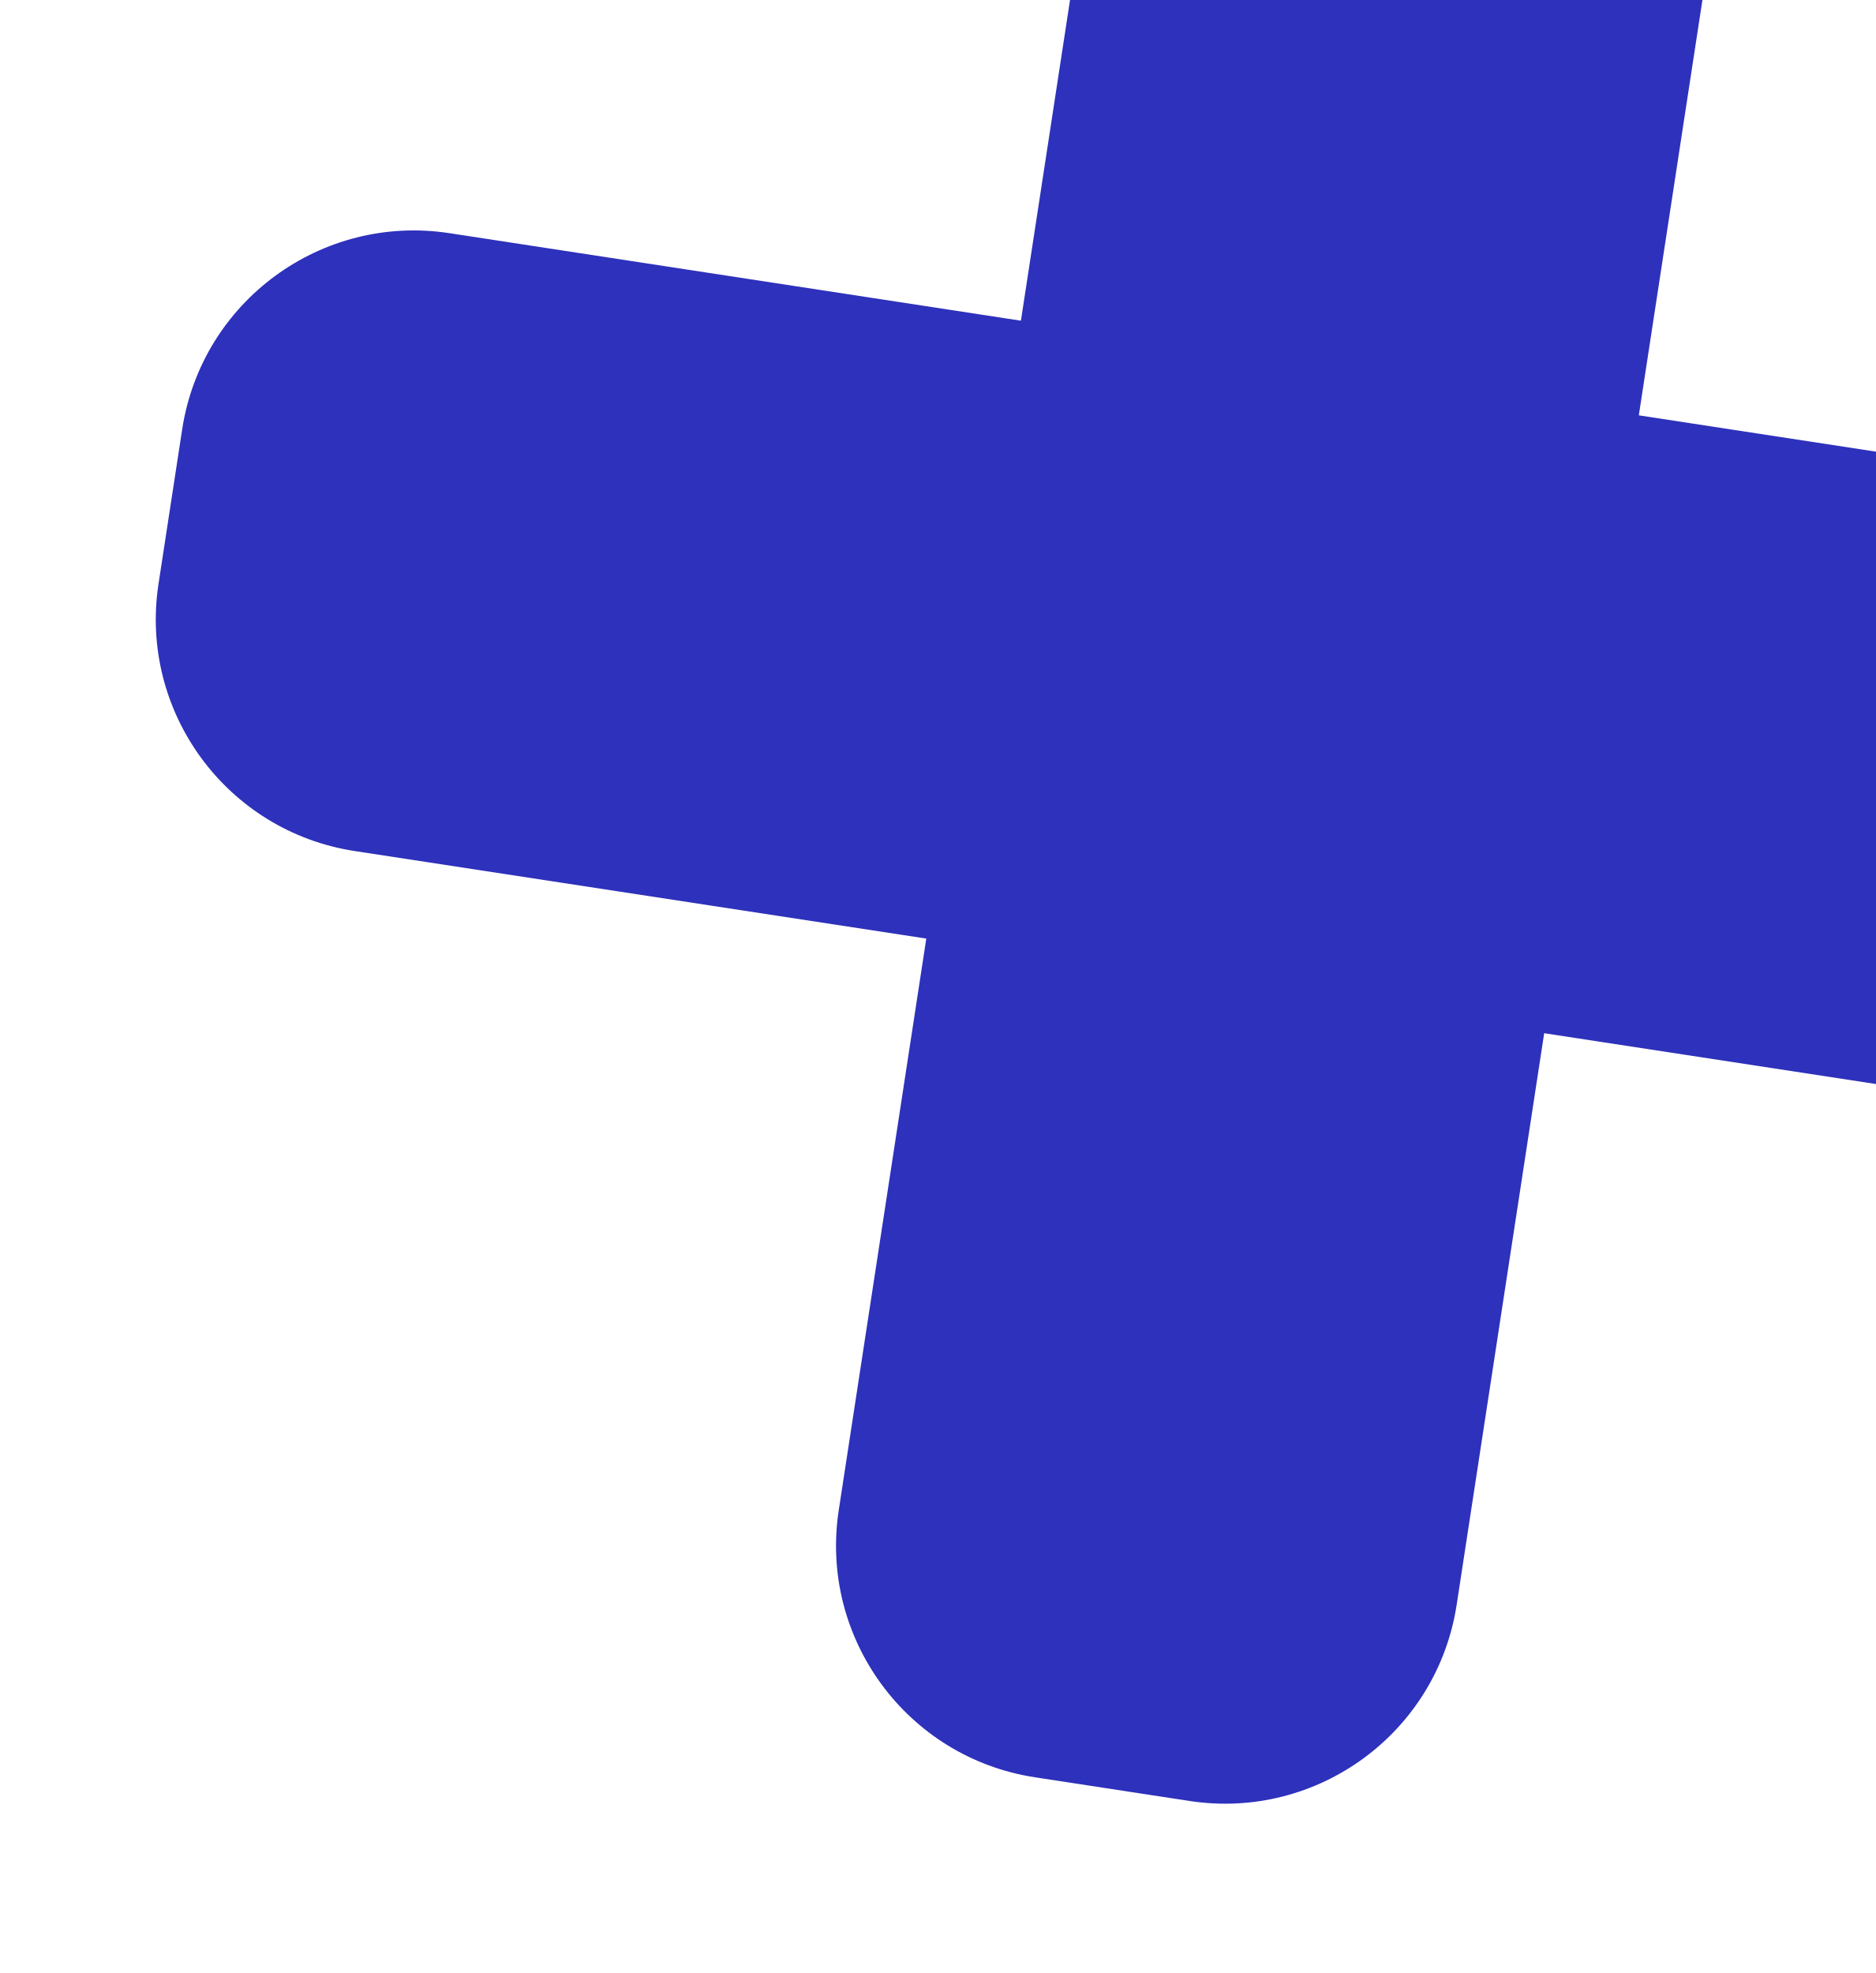
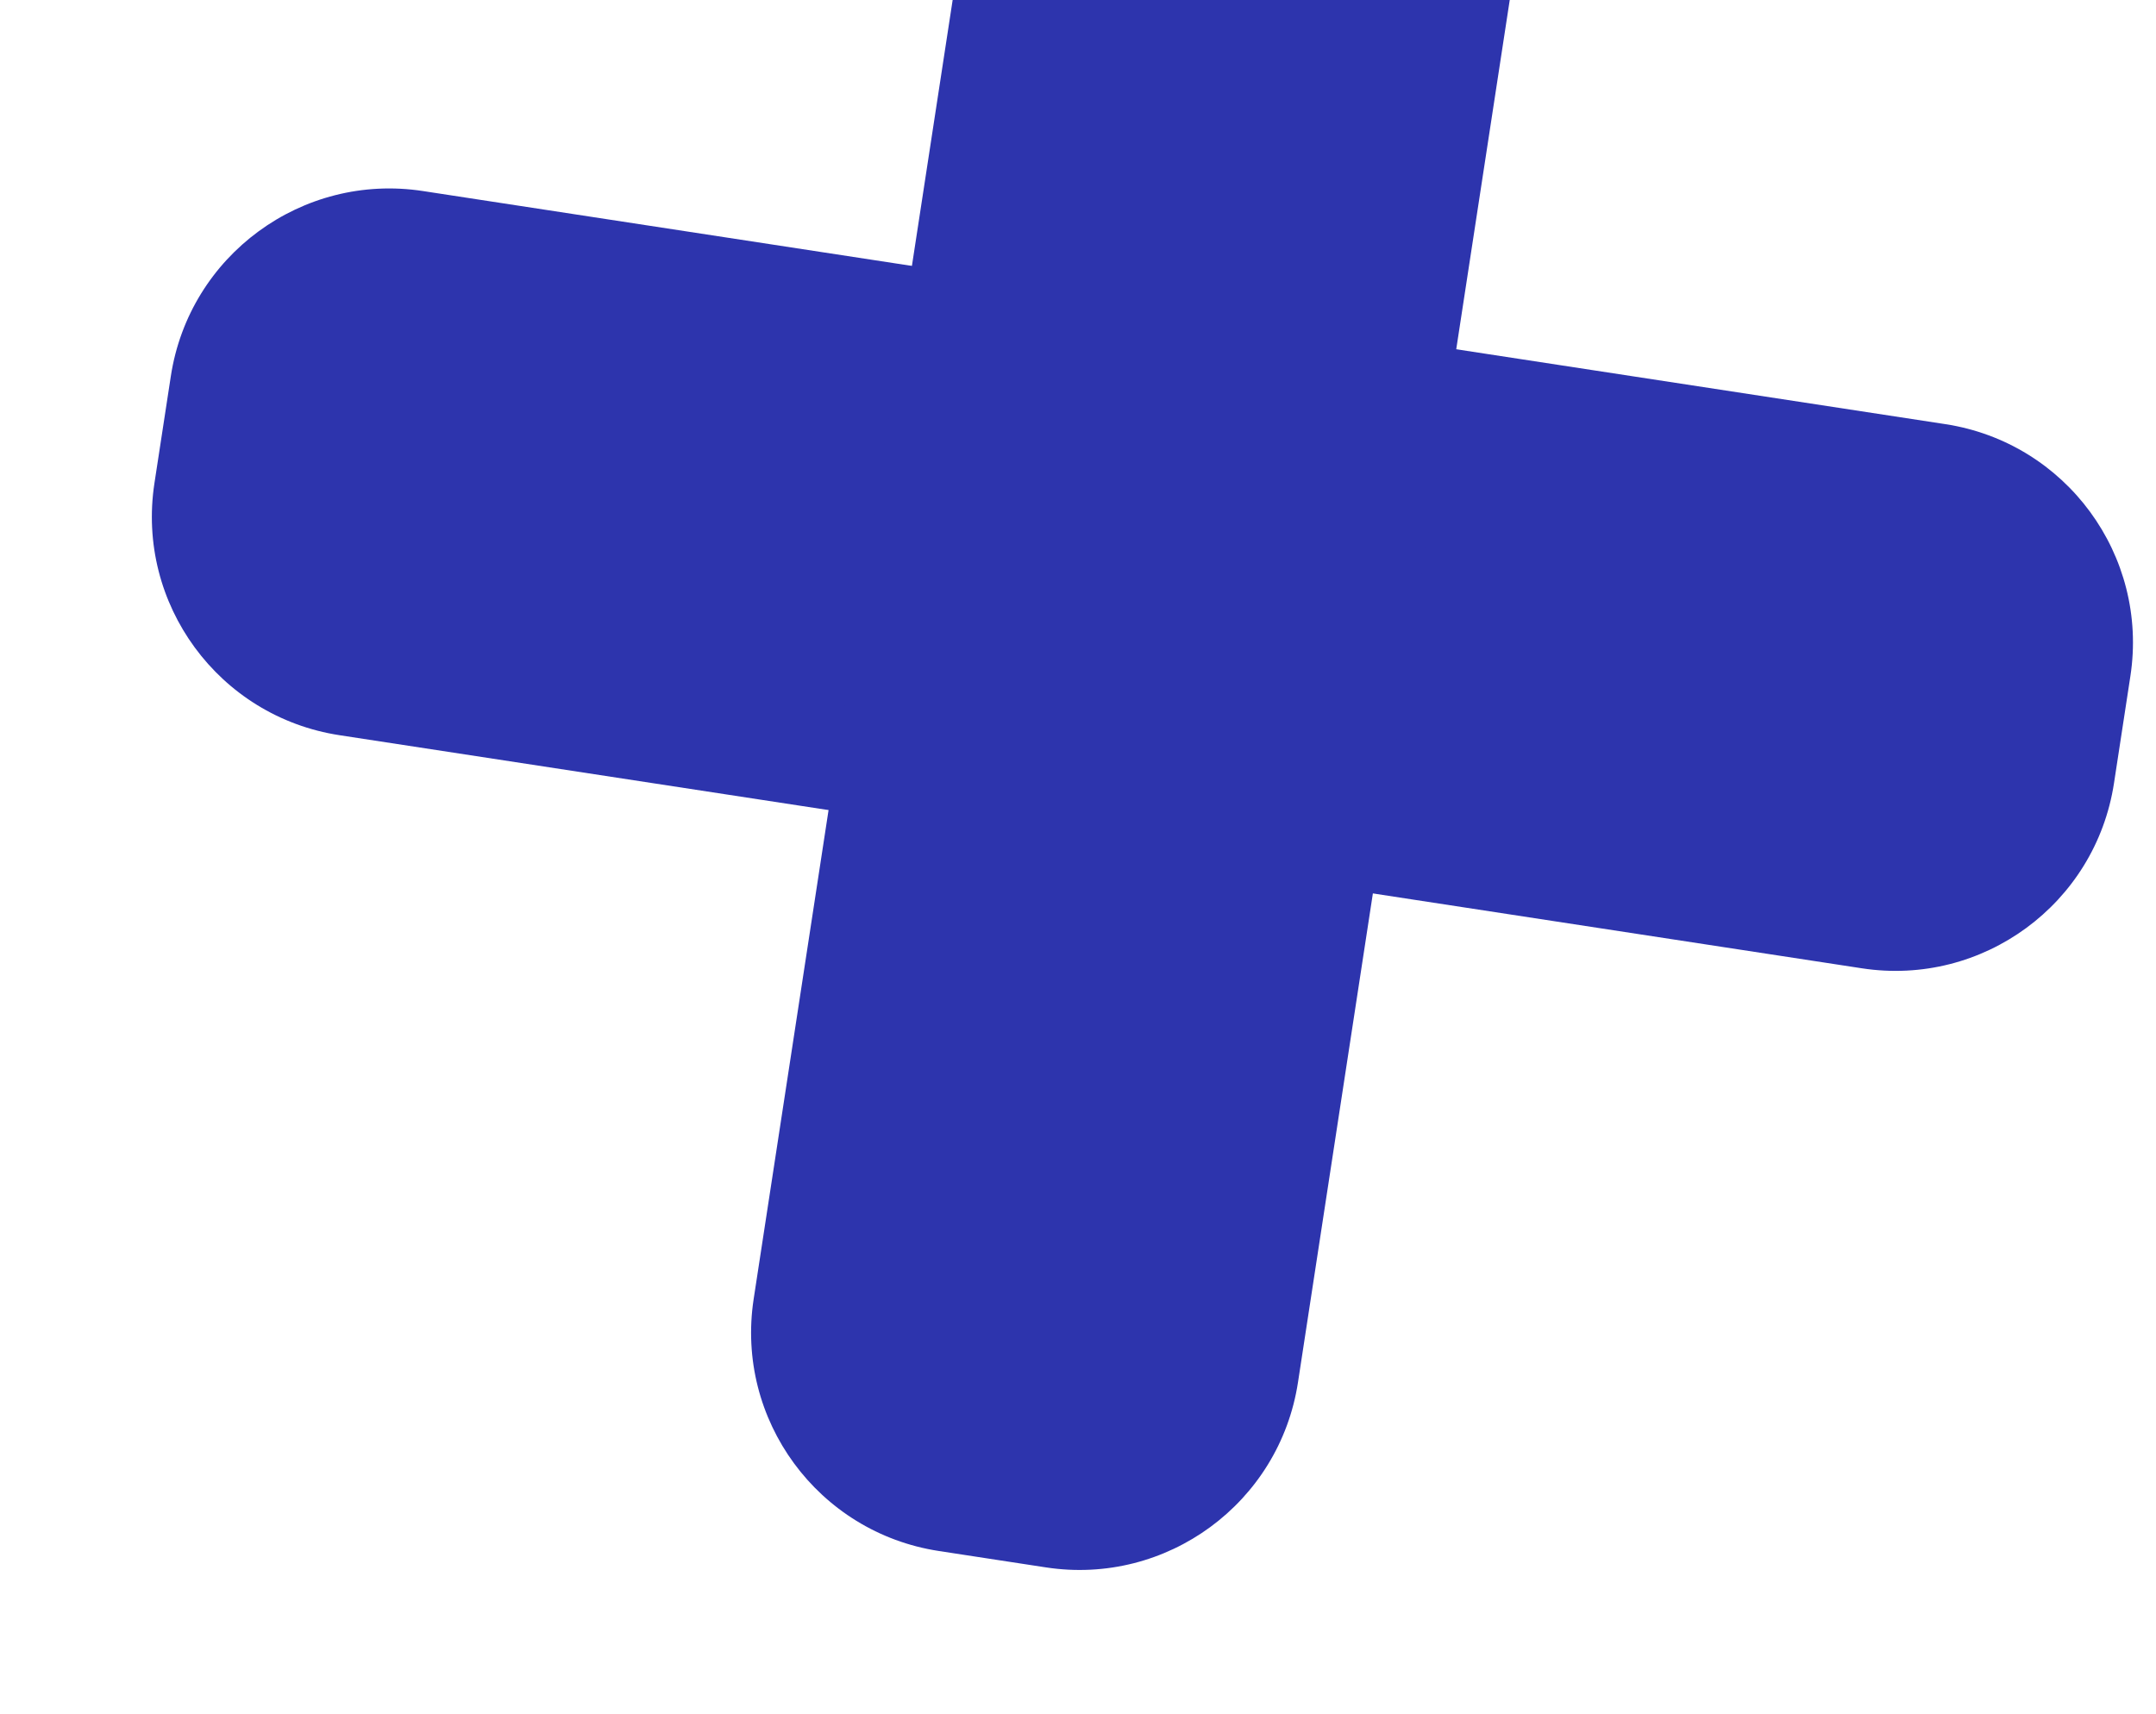
- <svg xmlns="http://www.w3.org/2000/svg" width="96" height="101" viewBox="0 0 96 101" fill="none">
-   <rect x="6.297" y="41.749" width="31.999" height="115.196" rx="12" transform="rotate(-81.2925 6.29749 41.749)" fill="#2E31BB" />
-   <rect x="72.749" y="94.01" width="31.999" height="115.196" rx="12" transform="rotate(-171.293 72.7489 94.0098)" fill="#2E31BB" />
+ <svg xmlns="http://www.w3.org/2000/svg" width="117" height="93" viewBox="0 0 117 93" fill="none">
+   <rect x="6.564" y="38.092" width="29.883" height="107.579" rx="12" transform="rotate(-81.2925 6.5636 38.0917)" fill="#2D34AD" />
+   <rect x="68.621" y="86.897" width="29.883" height="107.579" rx="12" transform="rotate(-171.293 68.6211 86.8969)" fill="#2D34AD" />
</svg>
